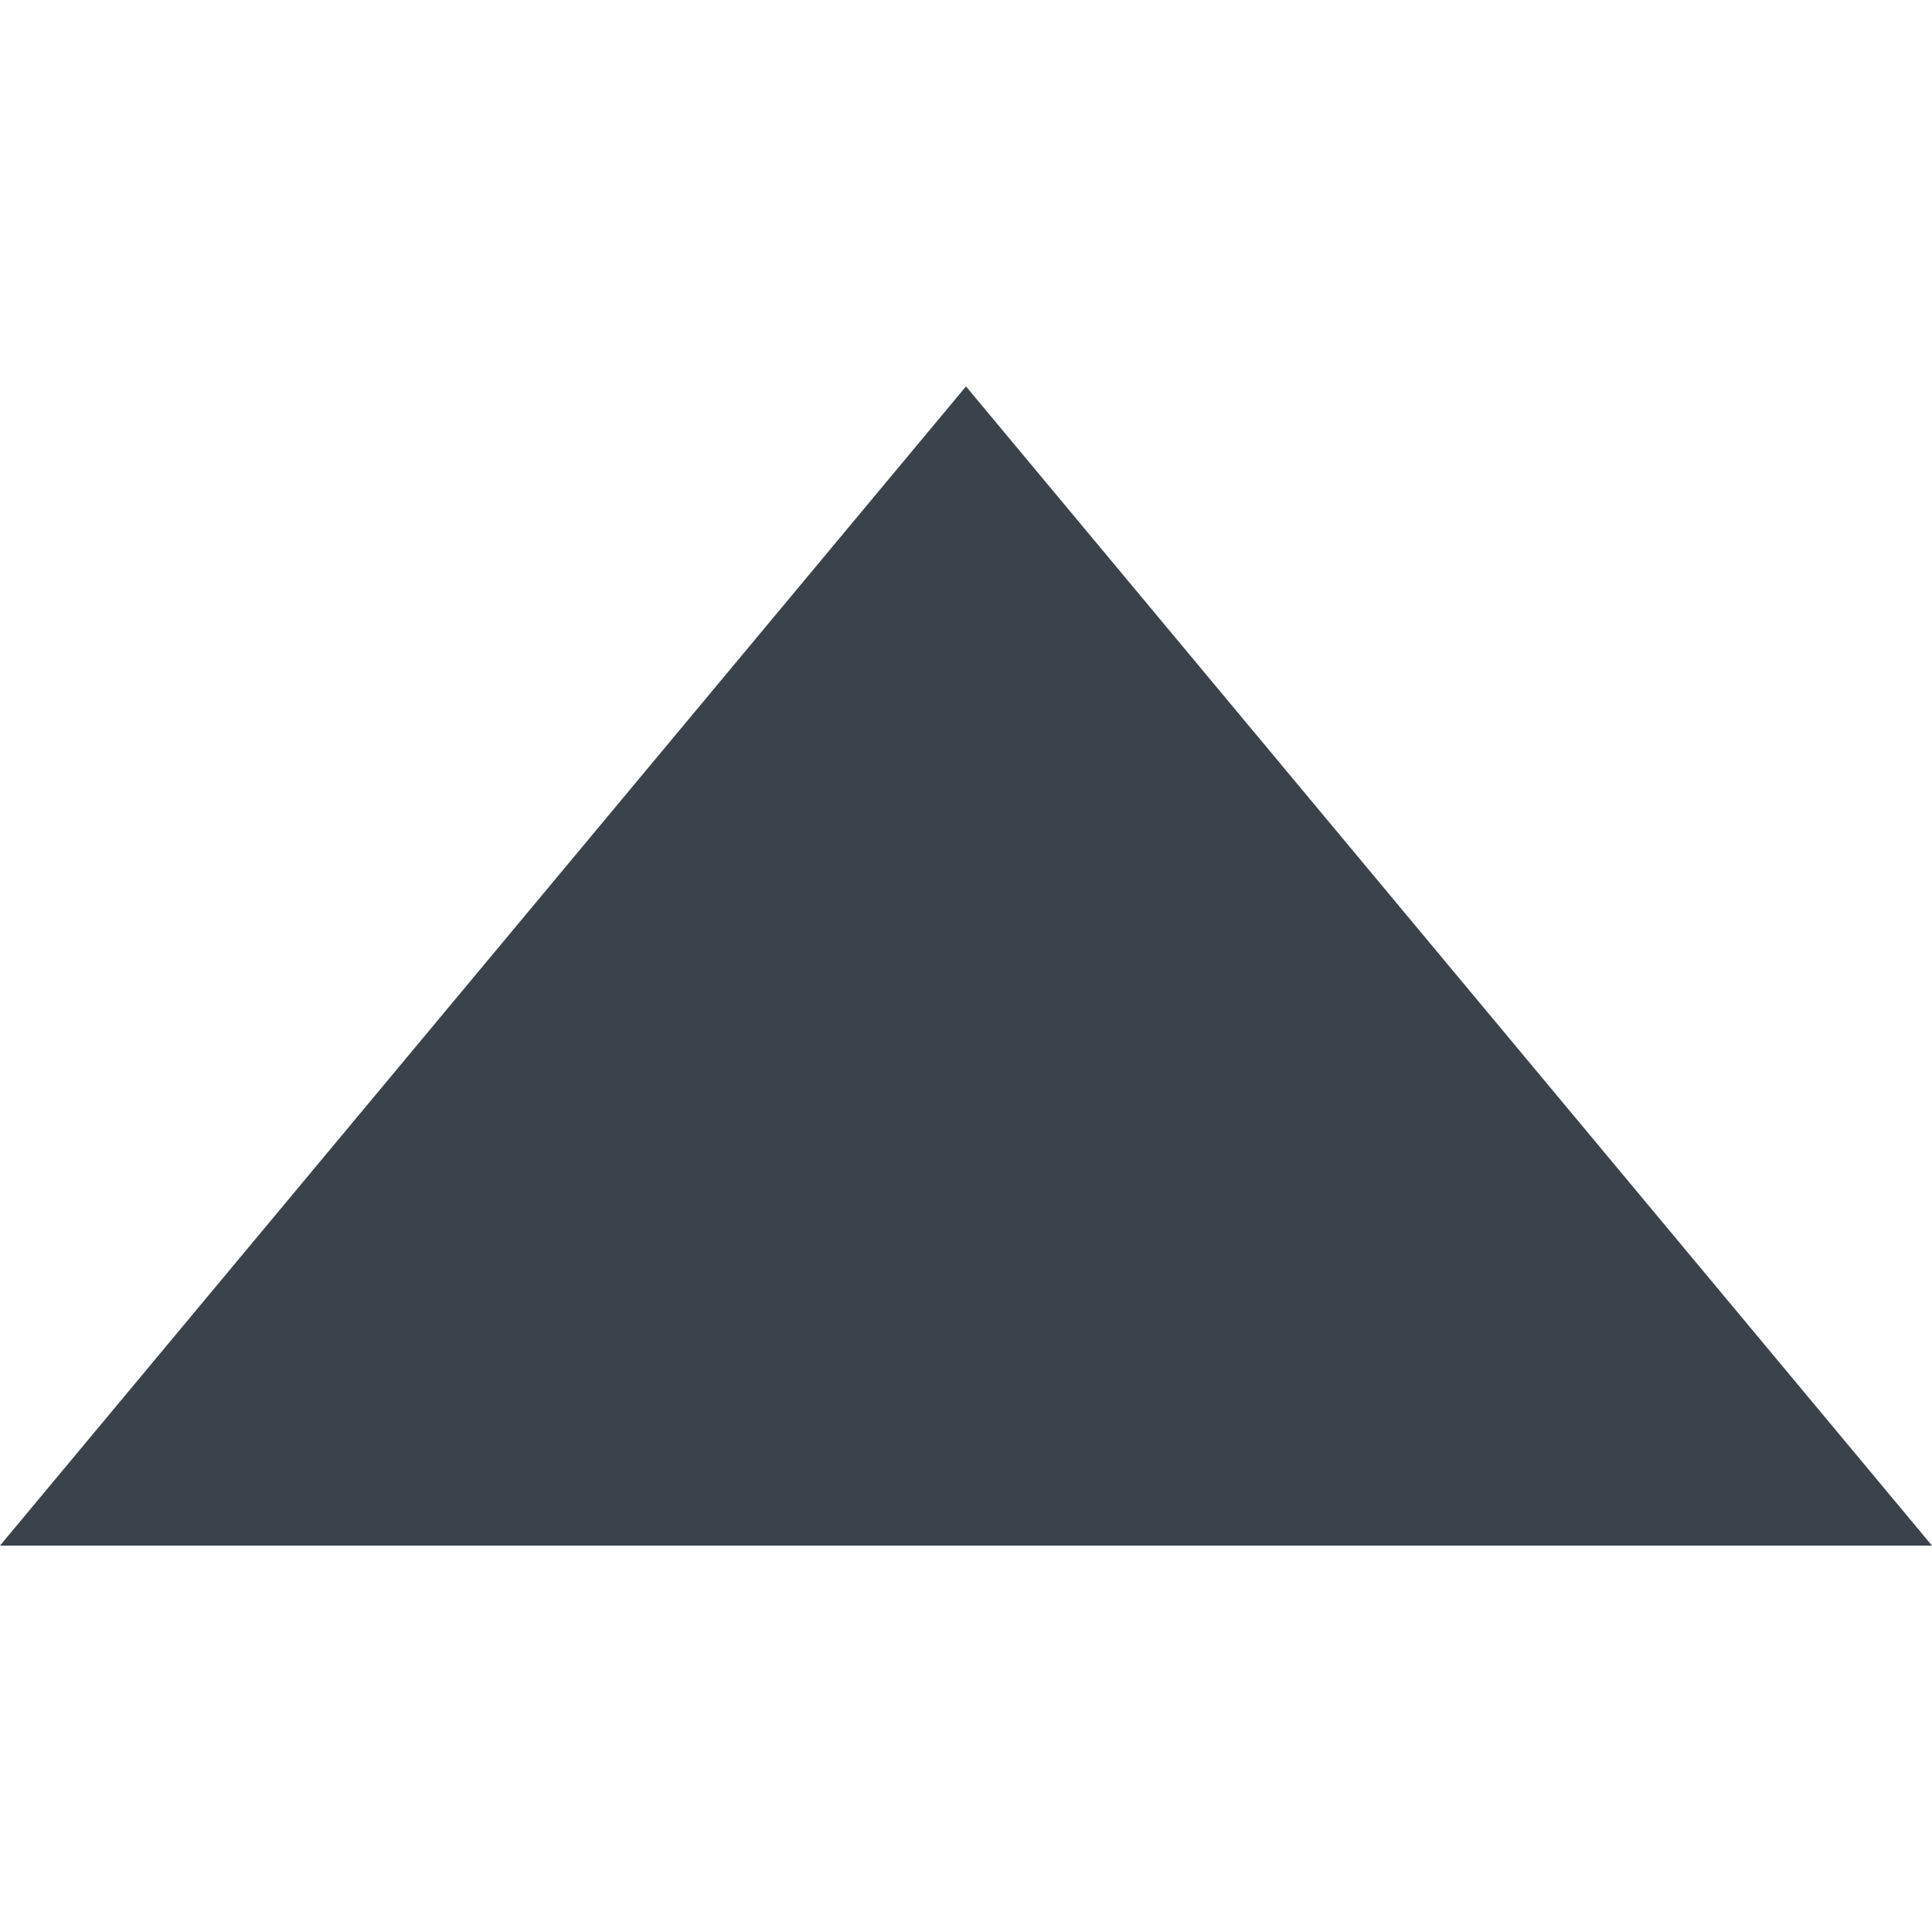
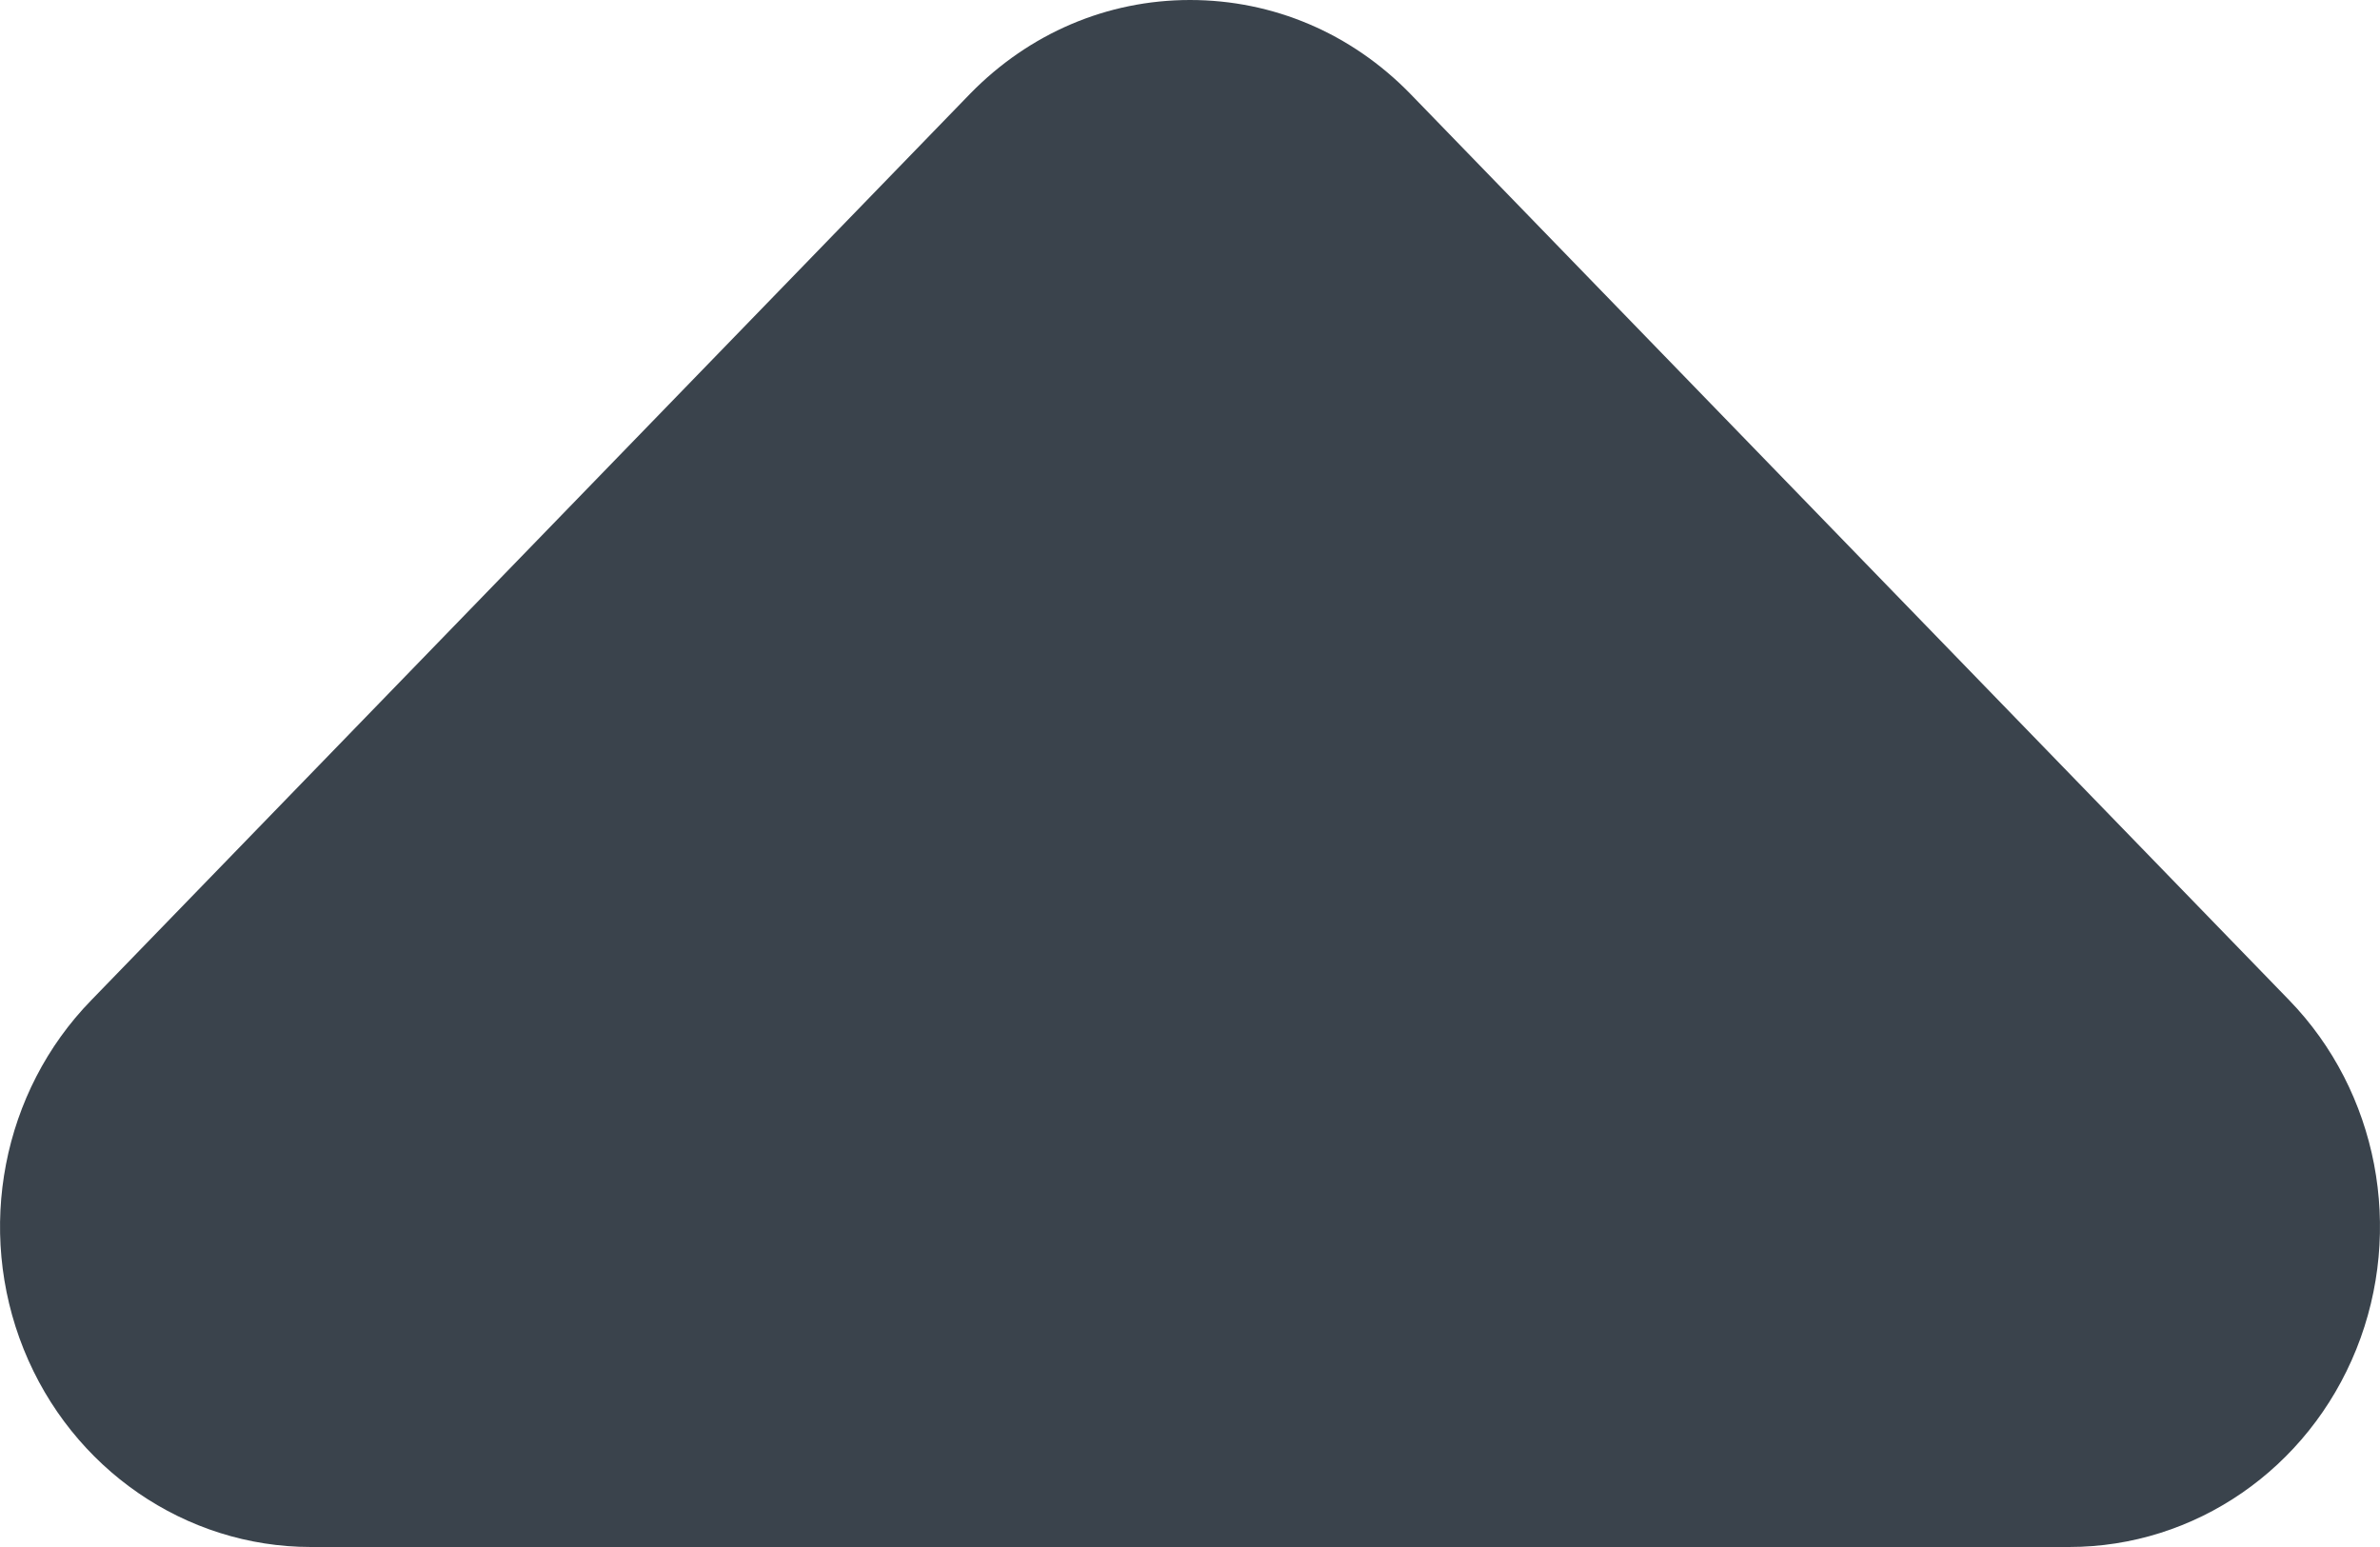
- <svg xmlns="http://www.w3.org/2000/svg" width="20px" height="20px" viewBox="0 0 20 20" version="1.1">
+ <svg xmlns="http://www.w3.org/2000/svg" width="20px" height="13px" viewBox="0 0 20 13" version="1.1">
  <defs />
  <g id="Page-1" stroke="none" stroke-width="1" fill="none" fill-rule="evenodd">
-     <g id="triangleUp" transform="translate(-6, -6)" fill="#3A434C">
-       <path d="M6,22 L26,22 L16,10 L6,22 L6,22 Z" />
+     <g id="triangleUp" transform="translate(-6, -9)" fill="#3A434C">
+       <path d="M25.801,10.662 C25.397,9.657 24.443,9 23.387,9 L8.613,9 C7.554,9 6.603,9.657 6.199,10.662 C5.795,11.667 6.018,12.827 6.763,13.595 L14.151,21.214 C14.645,21.72 15.3,22 16,22 C16.697,22 17.351,21.72 17.846,21.214 L25.233,13.595 C25.982,12.827 26.205,11.667 25.801,10.662" transform="translate(16, 15.5) rotate(-180) translate(-16, -15.5) " />
    </g>
  </g>
</svg>
